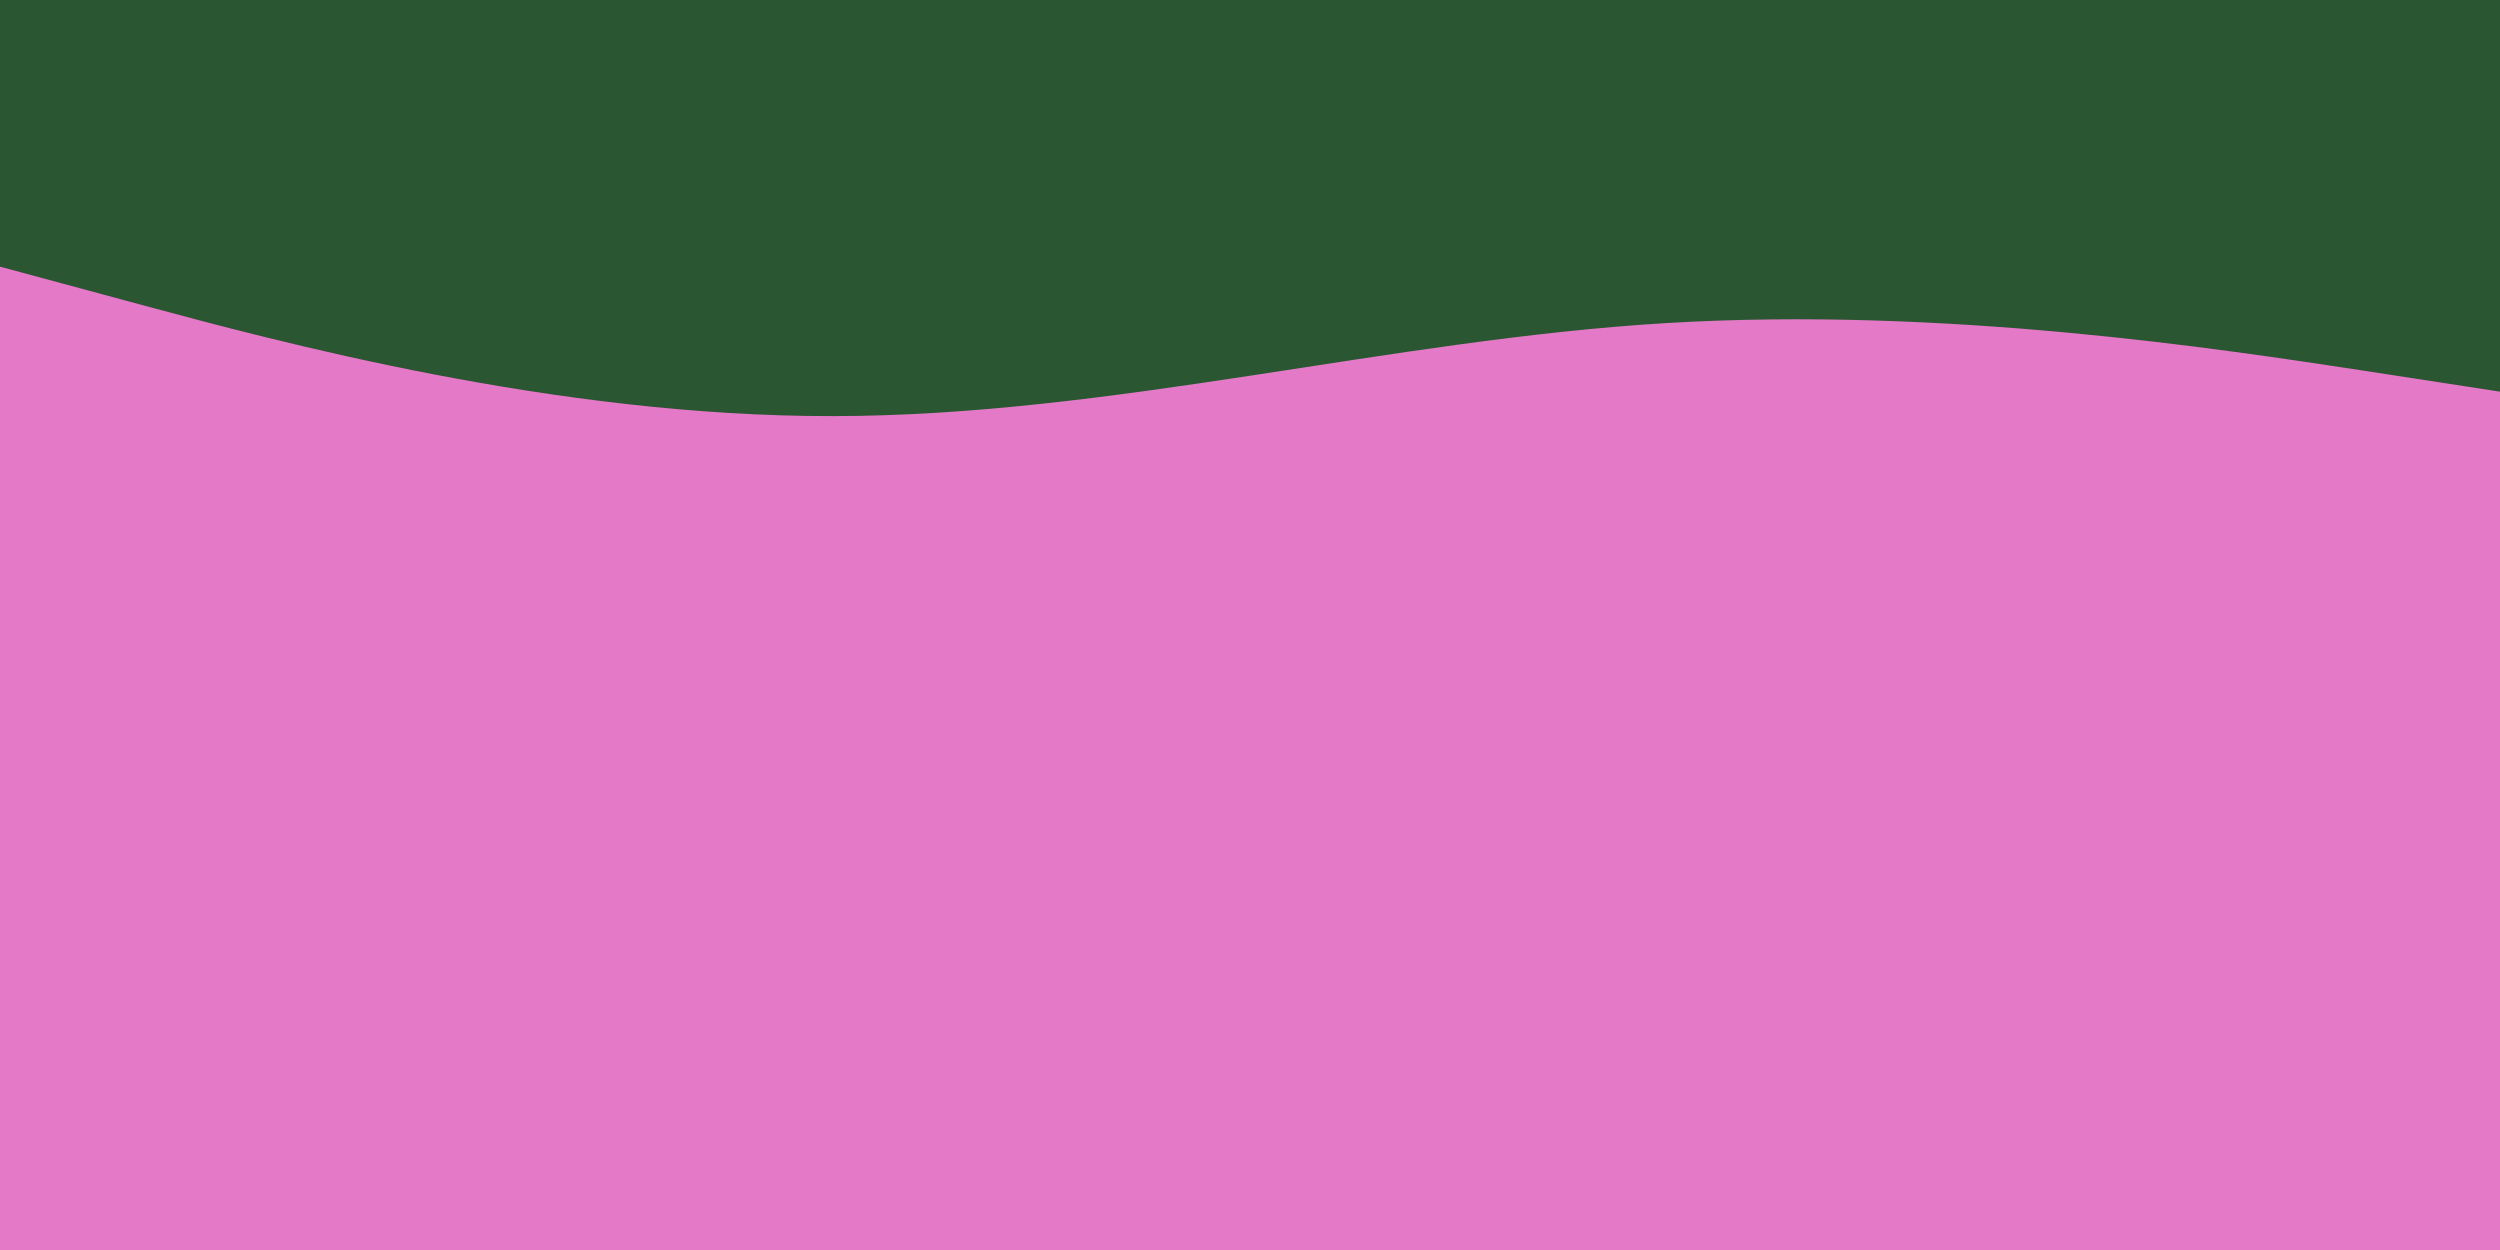
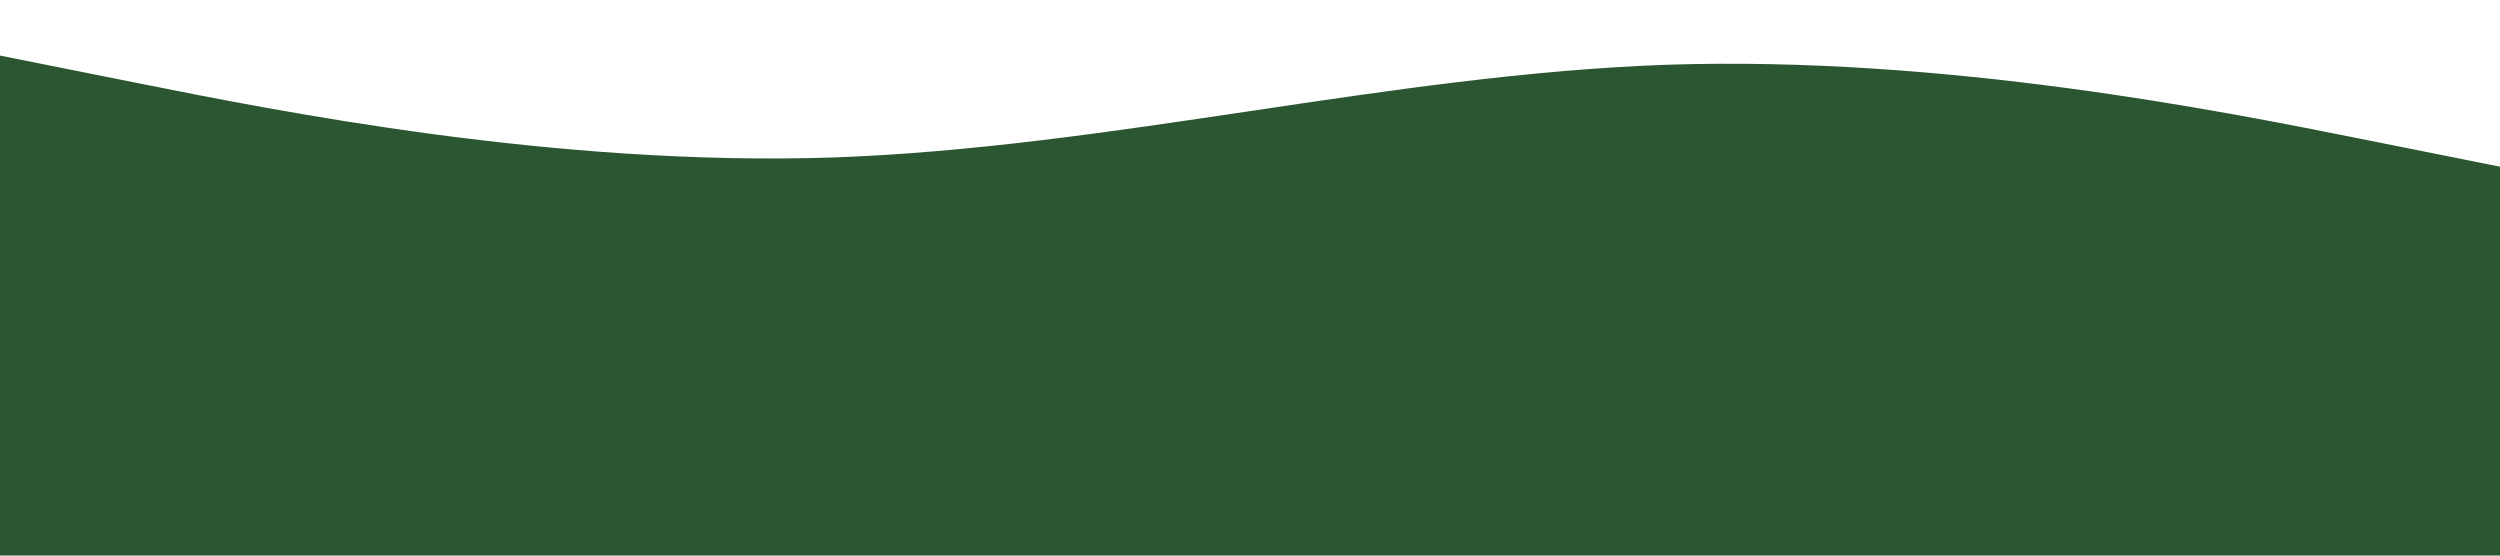
- <svg xmlns="http://www.w3.org/2000/svg" id="visual" viewBox="0 0 900 450" width="900" height="450" version="1.1">
-   <rect x="0" y="0" width="900" height="450" fill="#e379c7" />
-   <path d="M0 96L50 109.5C100 123 200 150 300 149.8C400 149.7 500 122.3 600 116.3C700 110.3 800 125.7 850 133.3L900 141L900 0L850 0C800 0 700 0 600 0C500 0 400 0 300 0C200 0 100 0 50 0L0 0Z" fill="#2b5632" stroke-linecap="round" stroke-linejoin="miter" />
+ <svg xmlns="http://www.w3.org/2000/svg" viewBox="0 0 1440 320">
+   <path fill="#2b5632" fill-opacity="1" d="M0,32L80,48C160,64,320,96,480,90.7C640,85,800,43,960,37.3C1120,32,1280,64,1360,80L1440,96L1440,320L1360,320C1280,320,1120,320,960,320C800,320,640,320,480,320C320,320,160,320,80,320L0,320Z" />
</svg>
